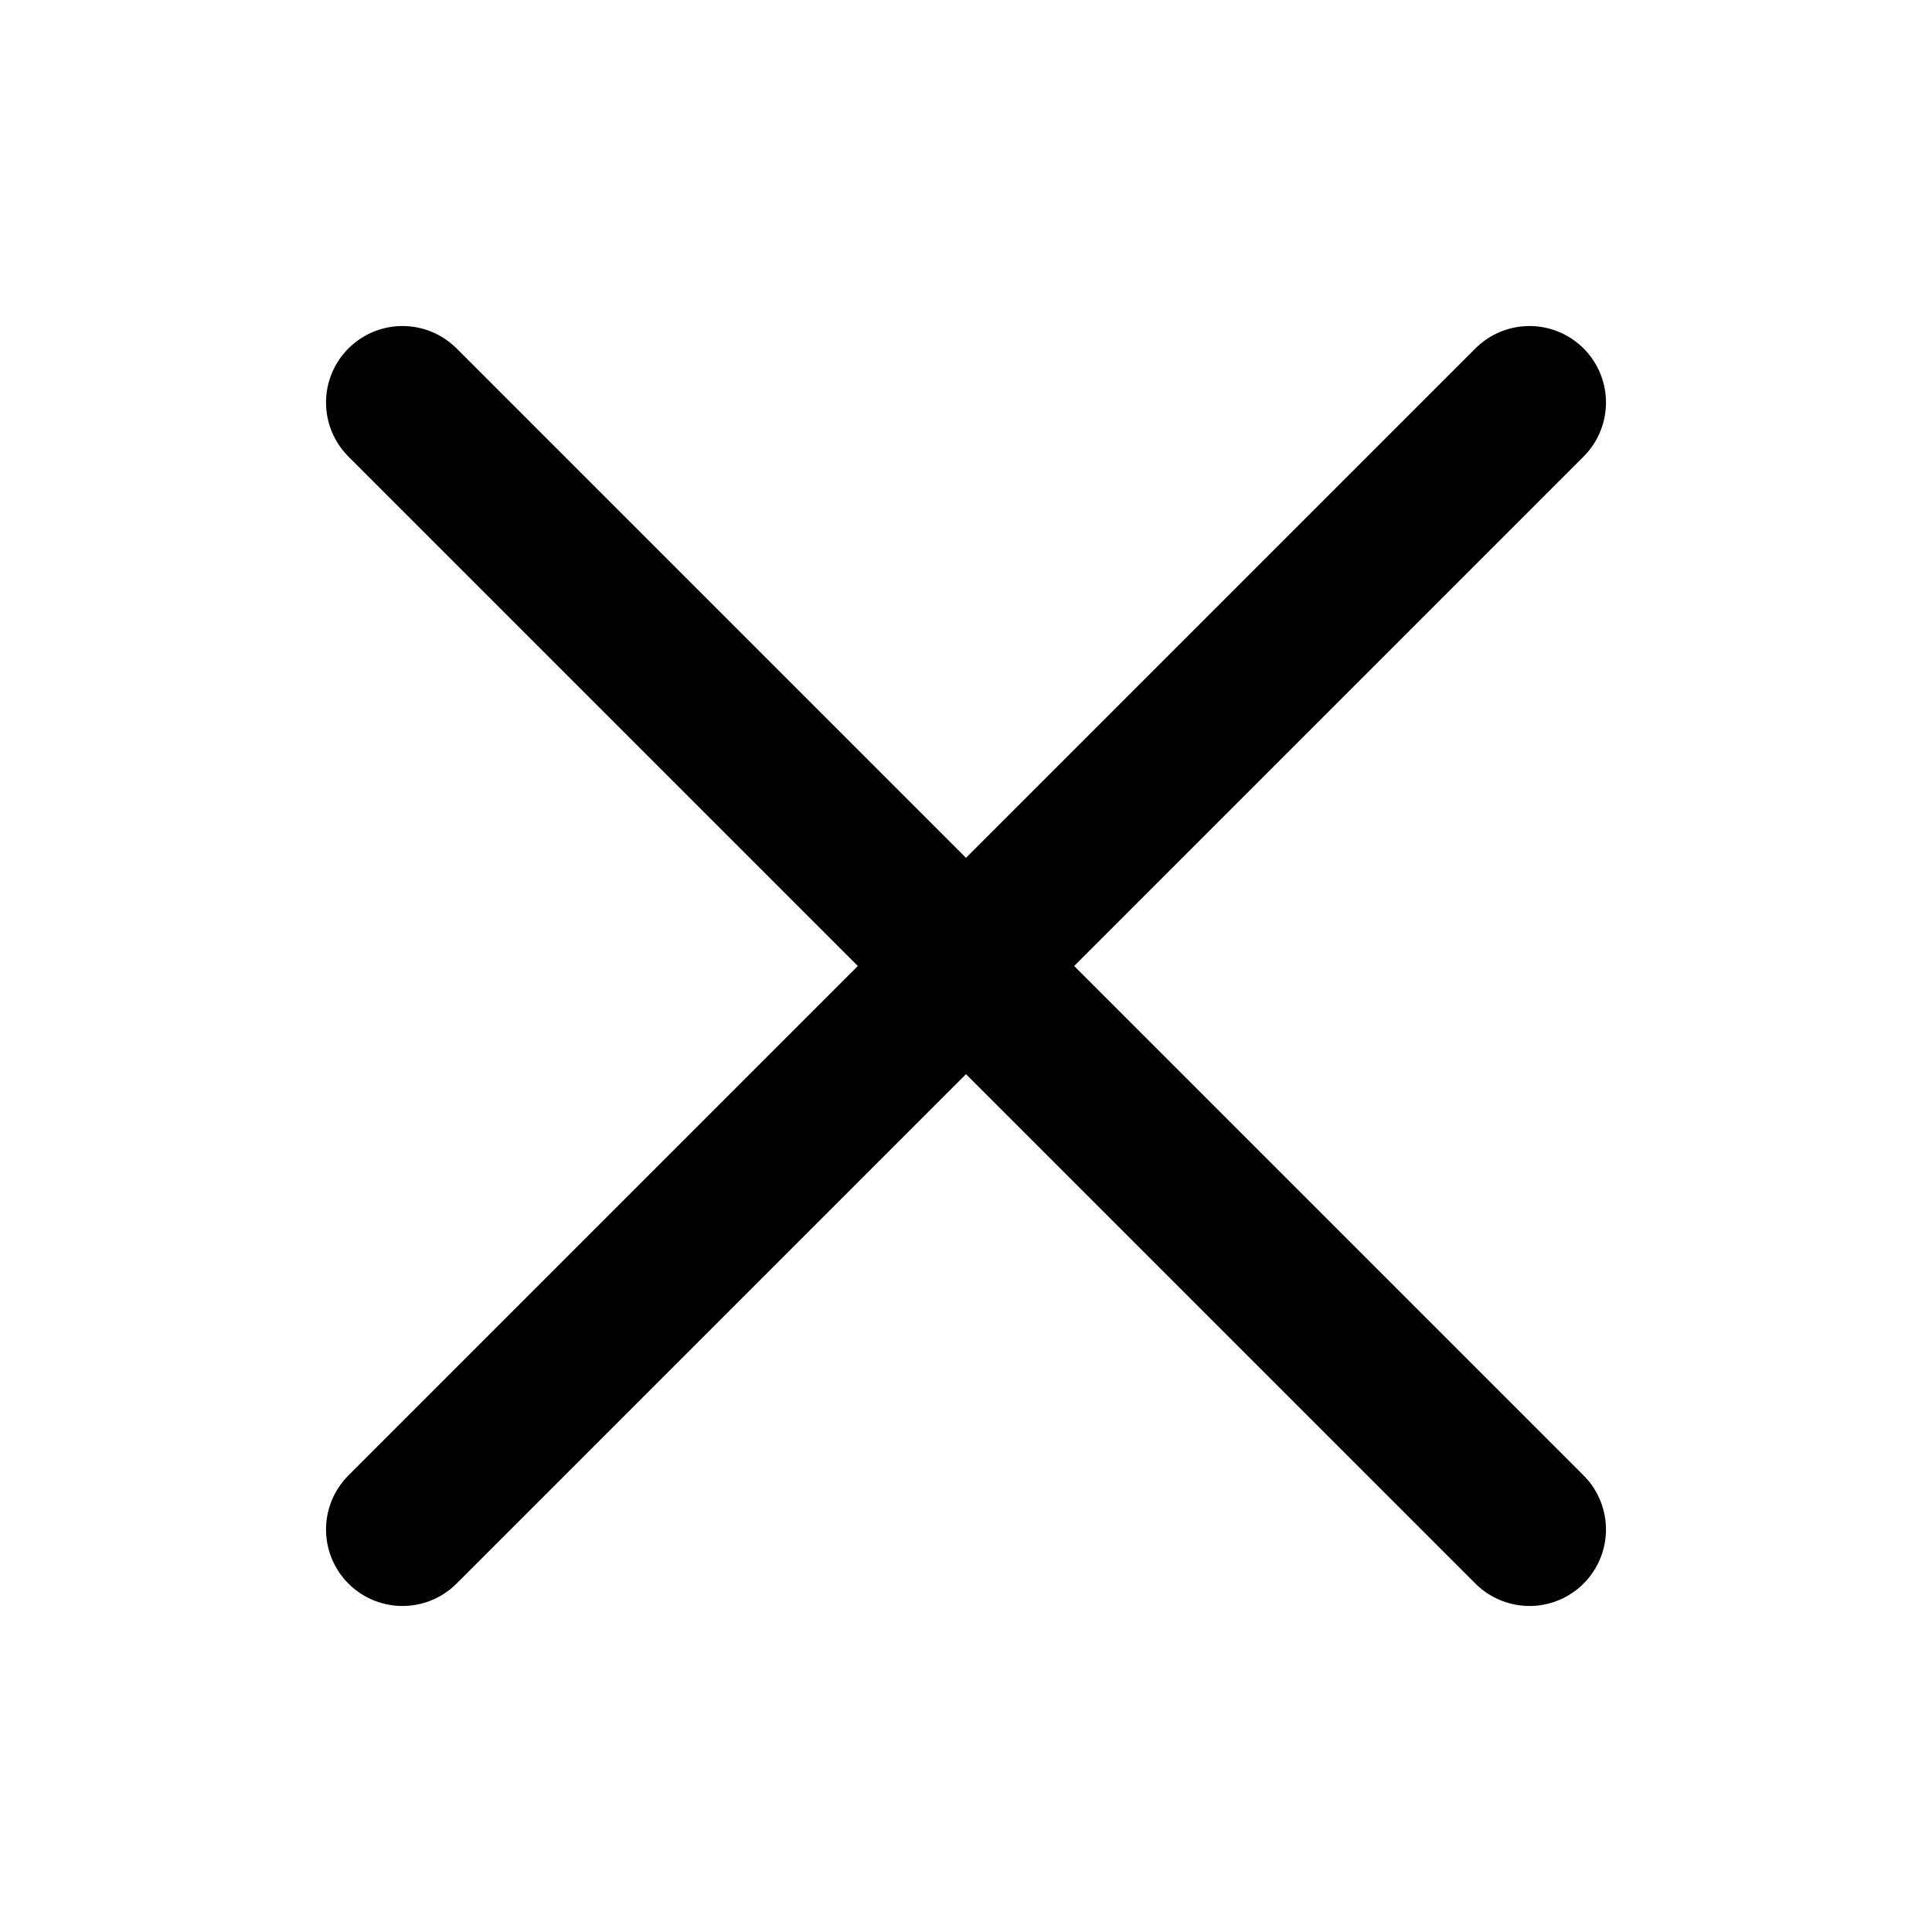
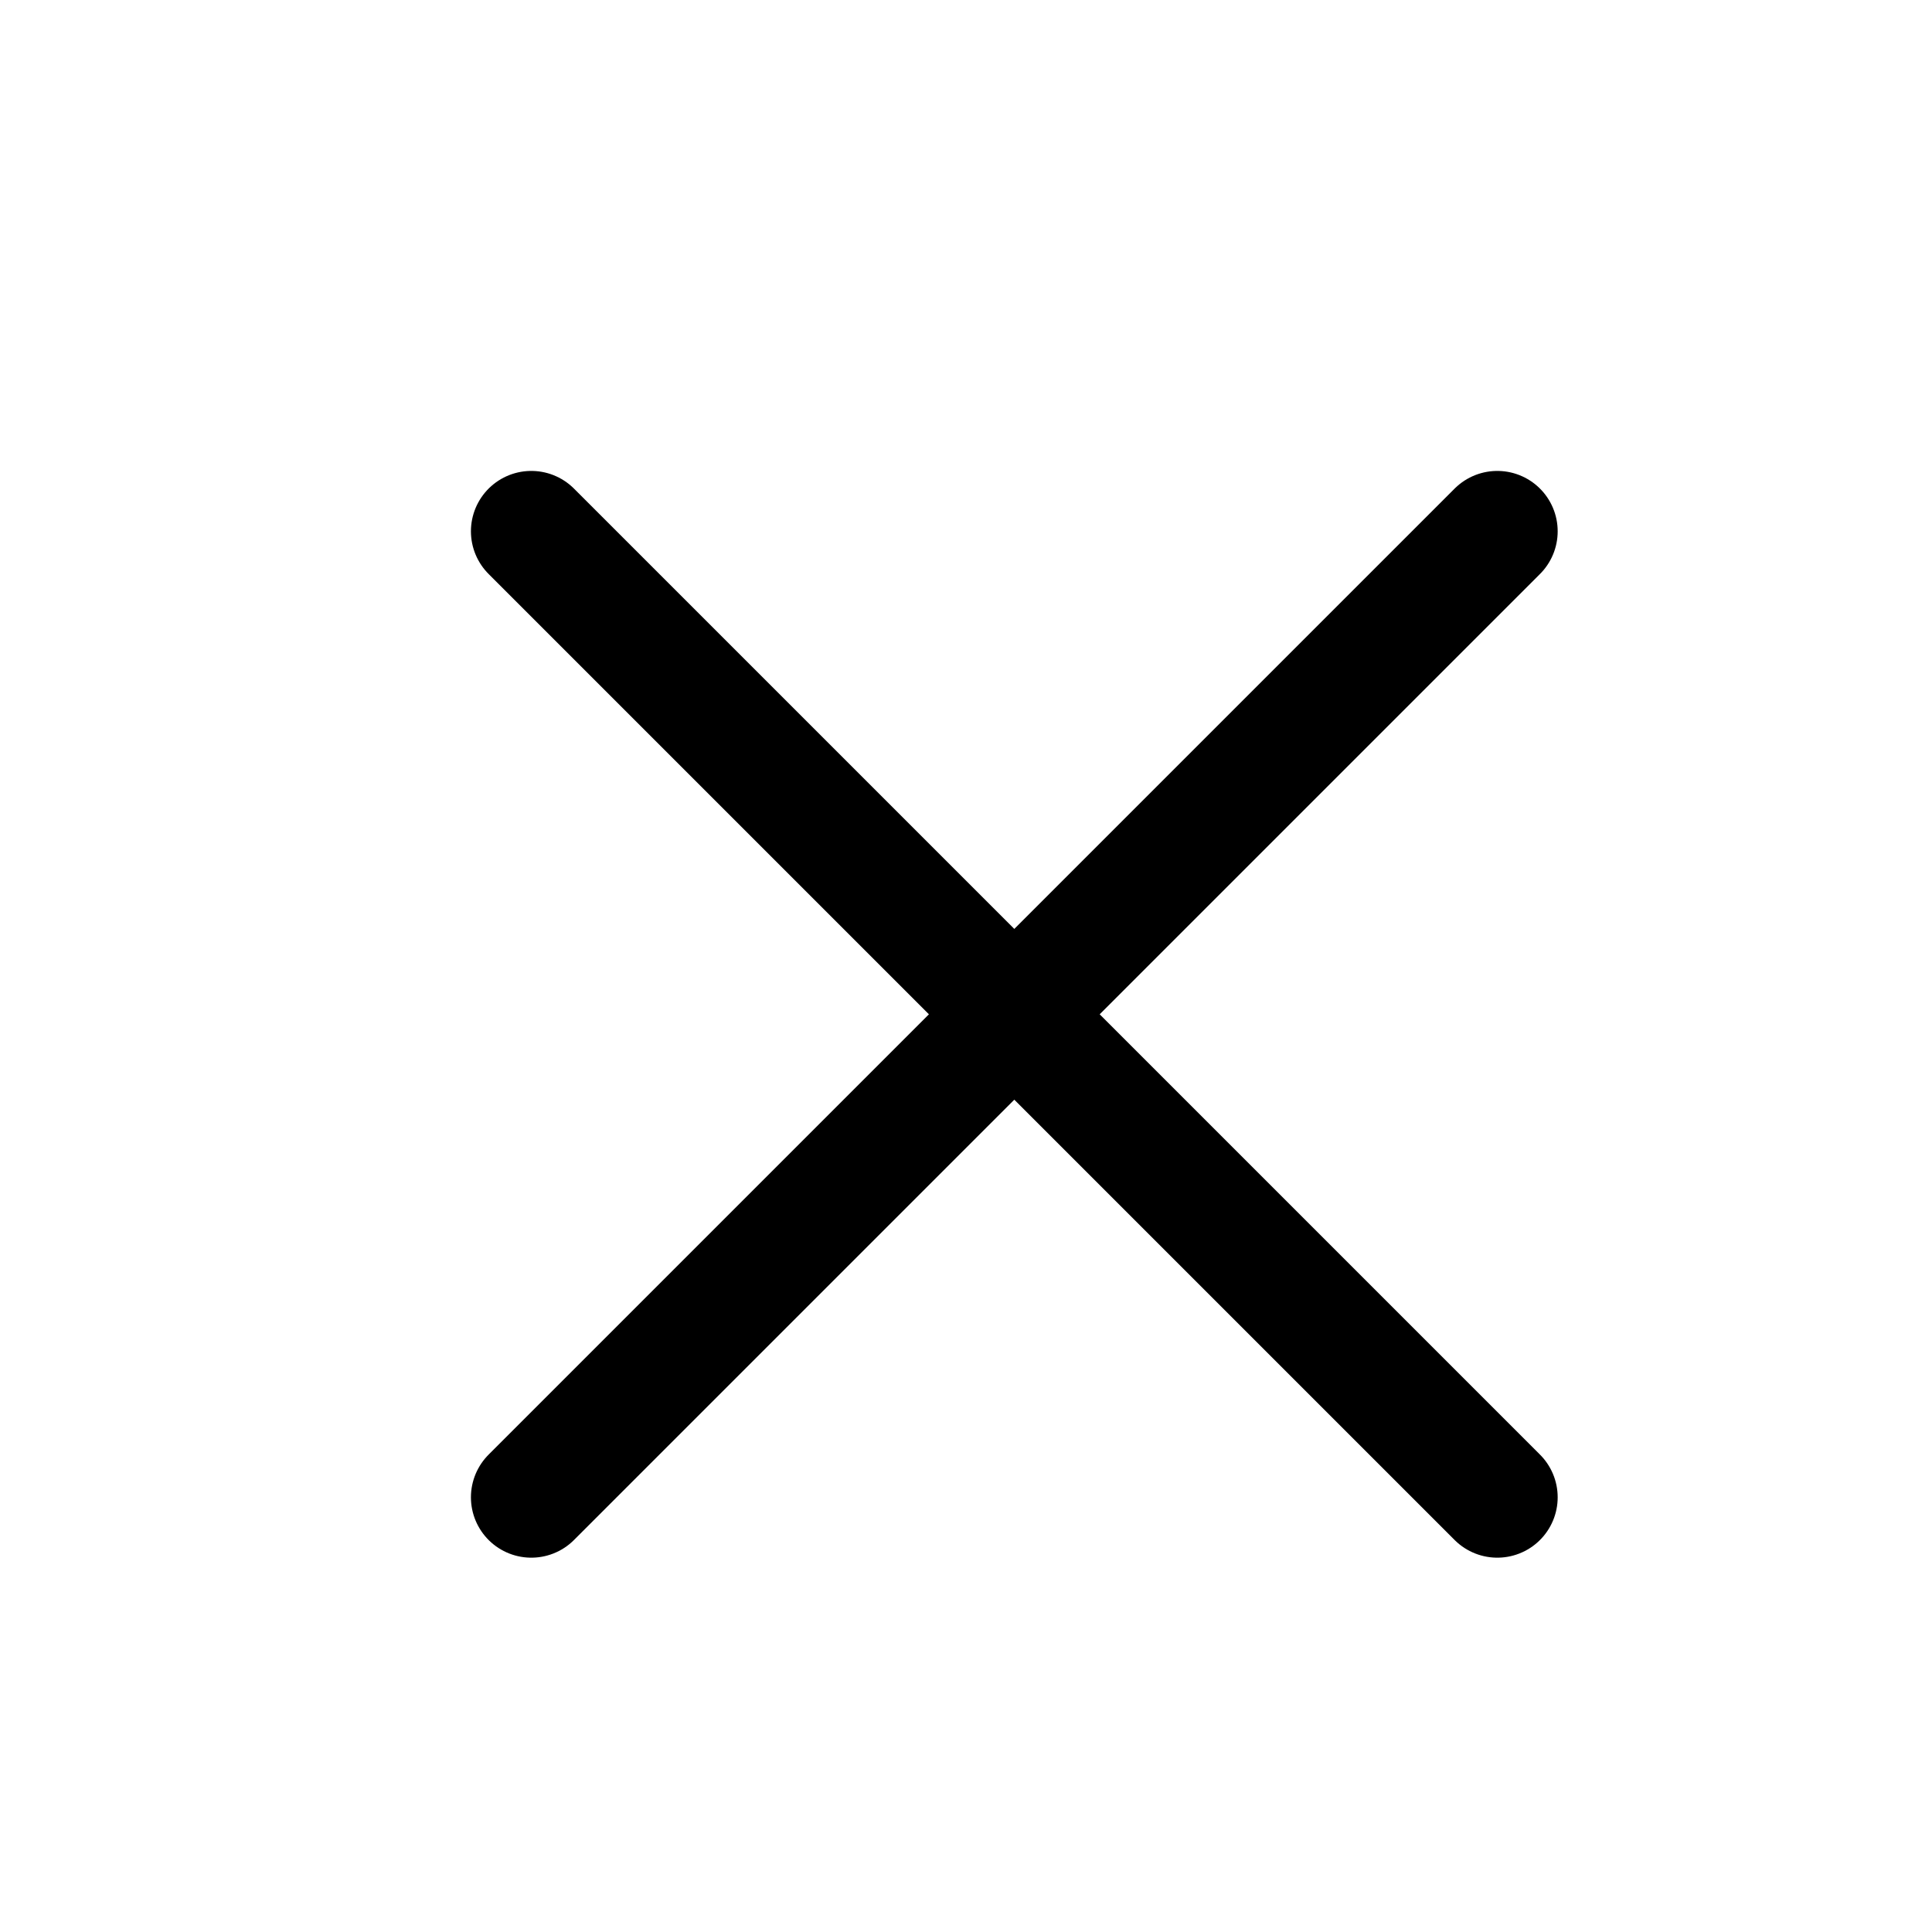
- <svg xmlns="http://www.w3.org/2000/svg" width="20" height="20" viewBox="0 0 24 24">
-   <path fill="none" stroke="#000" stroke-width="1.9" stroke-linecap="round" stroke-linejoin="round" d="M5 5l14 14M19 5L5 19" />
+ <svg xmlns="http://www.w3.org/2000/svg" width="20" height="20" viewBox="0 0 20 20">
+   <path fill="none" stroke="#000" stroke-width="1.25" stroke-linecap="round" stroke-linejoin="round" d="M5.5 5.5L15.5 15.5M15.5 5.5L5.5 15.5" />
</svg>
